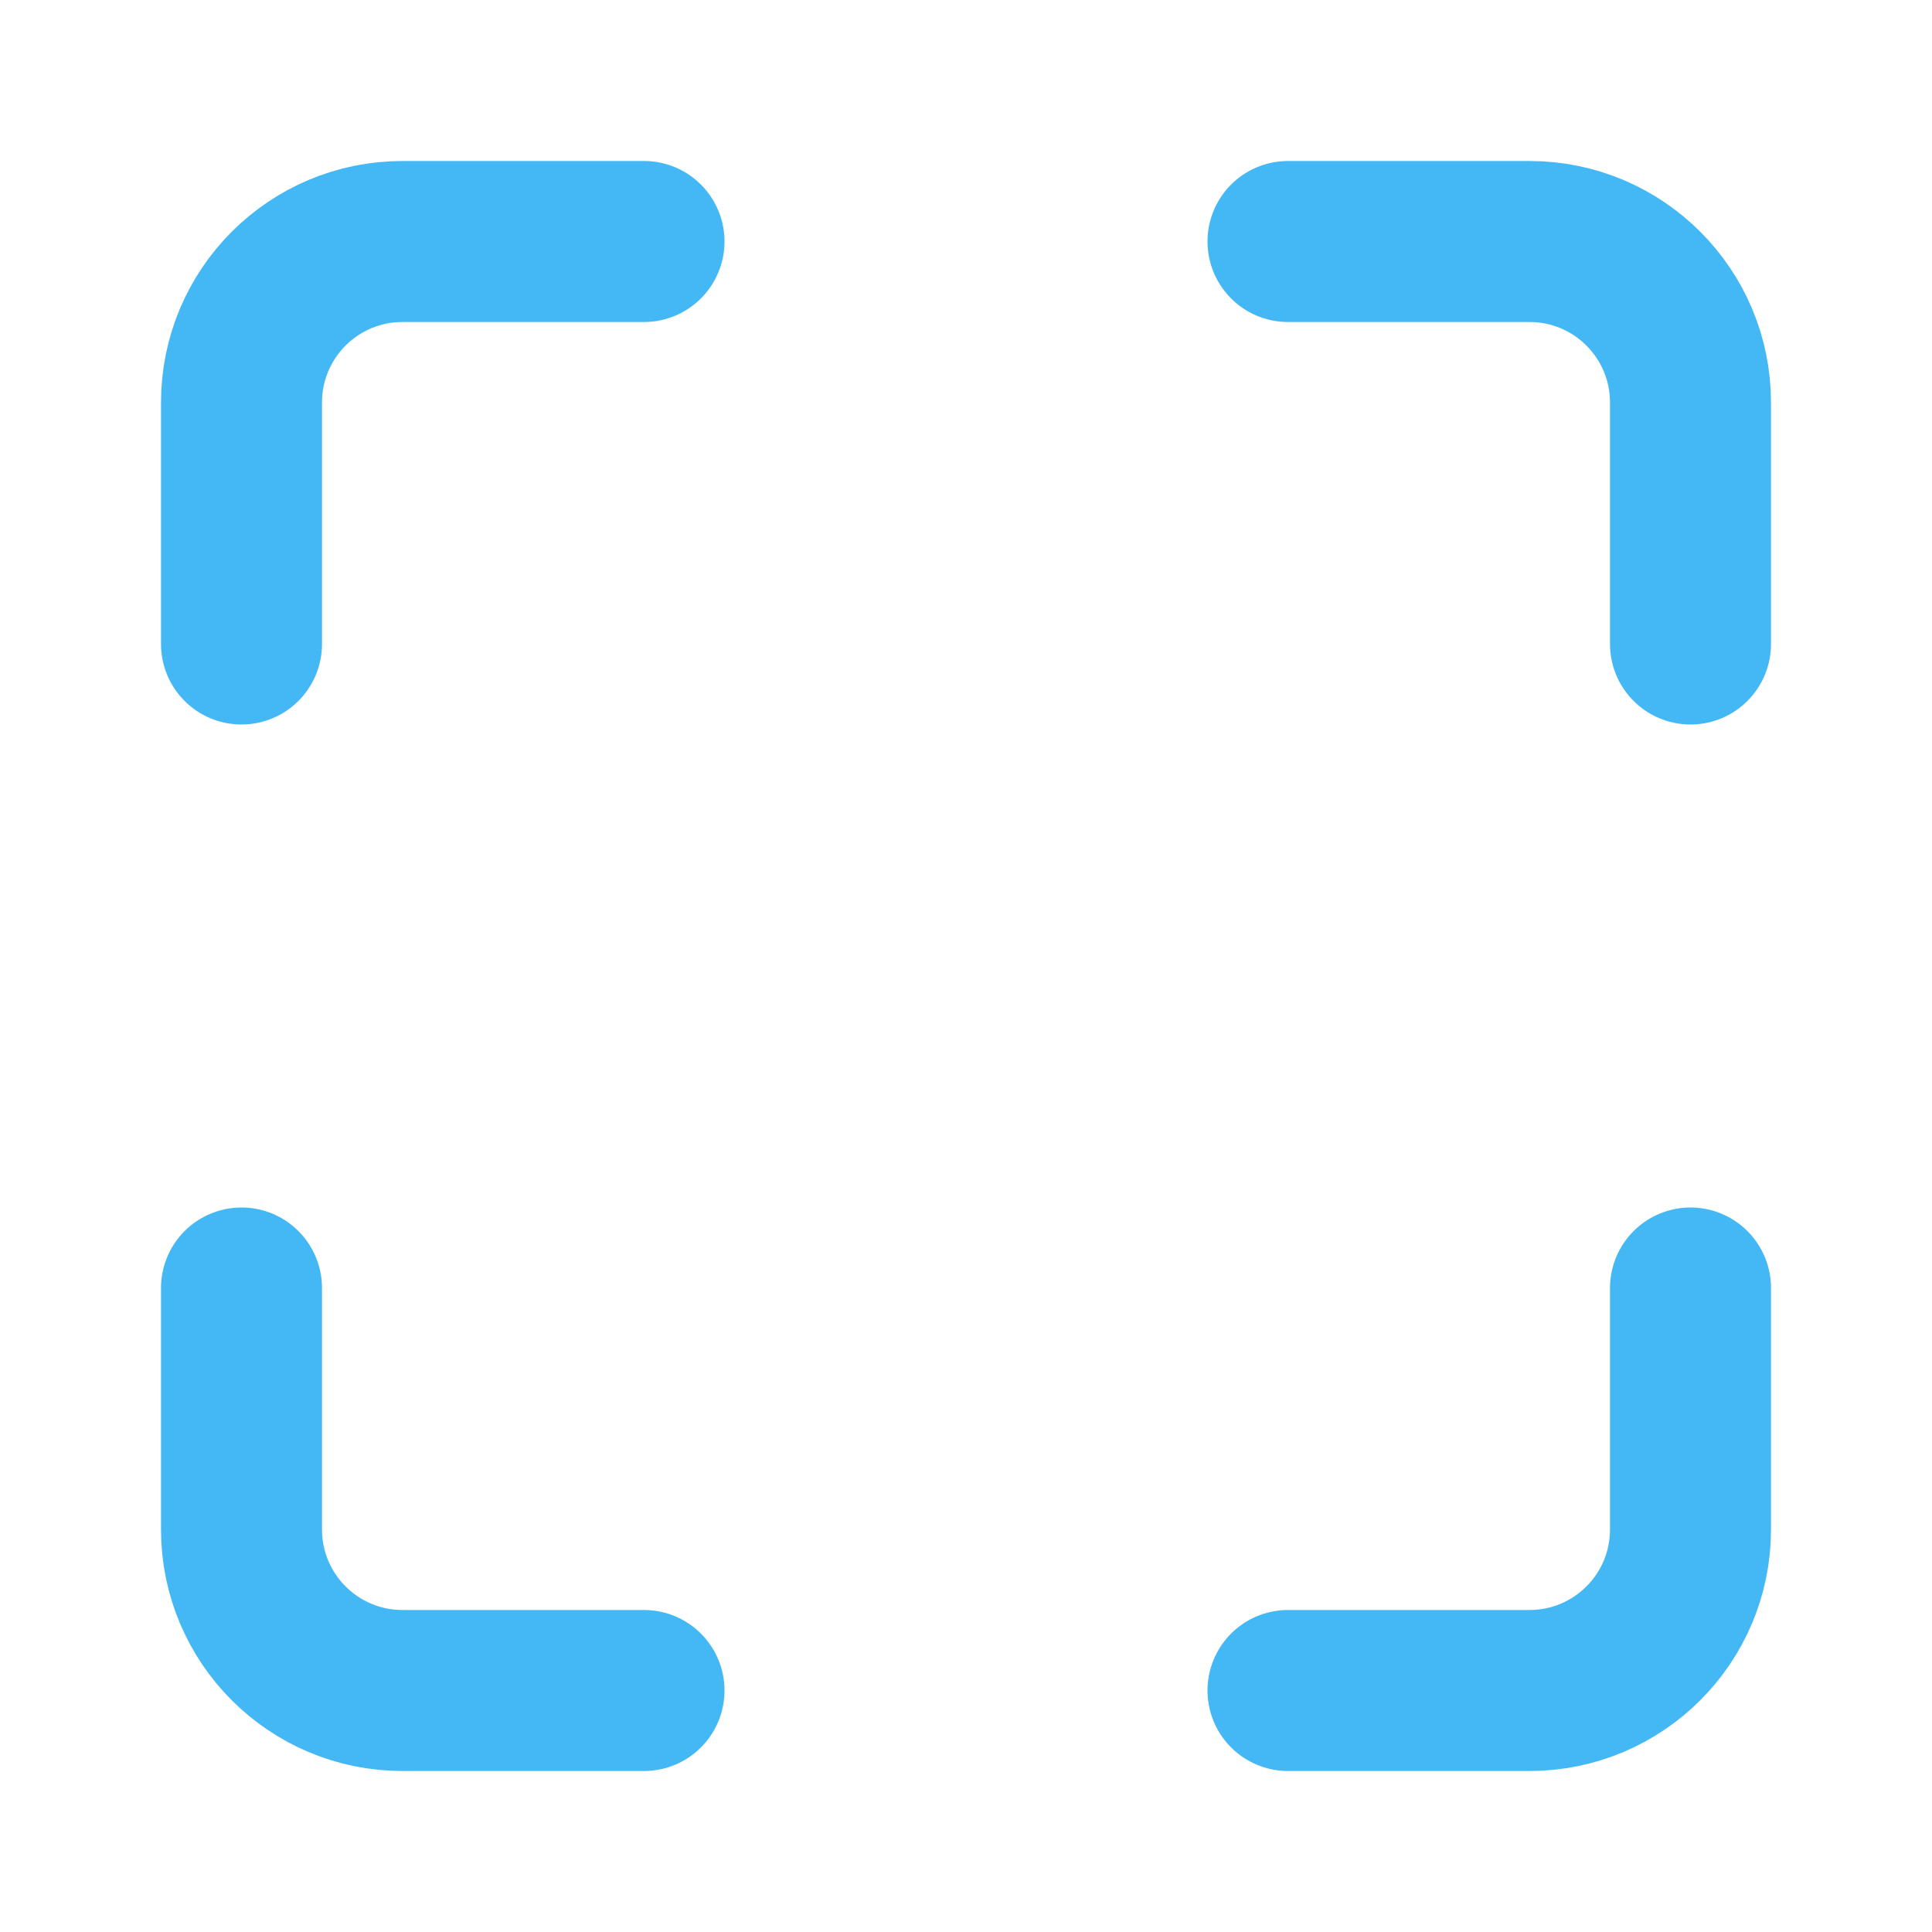
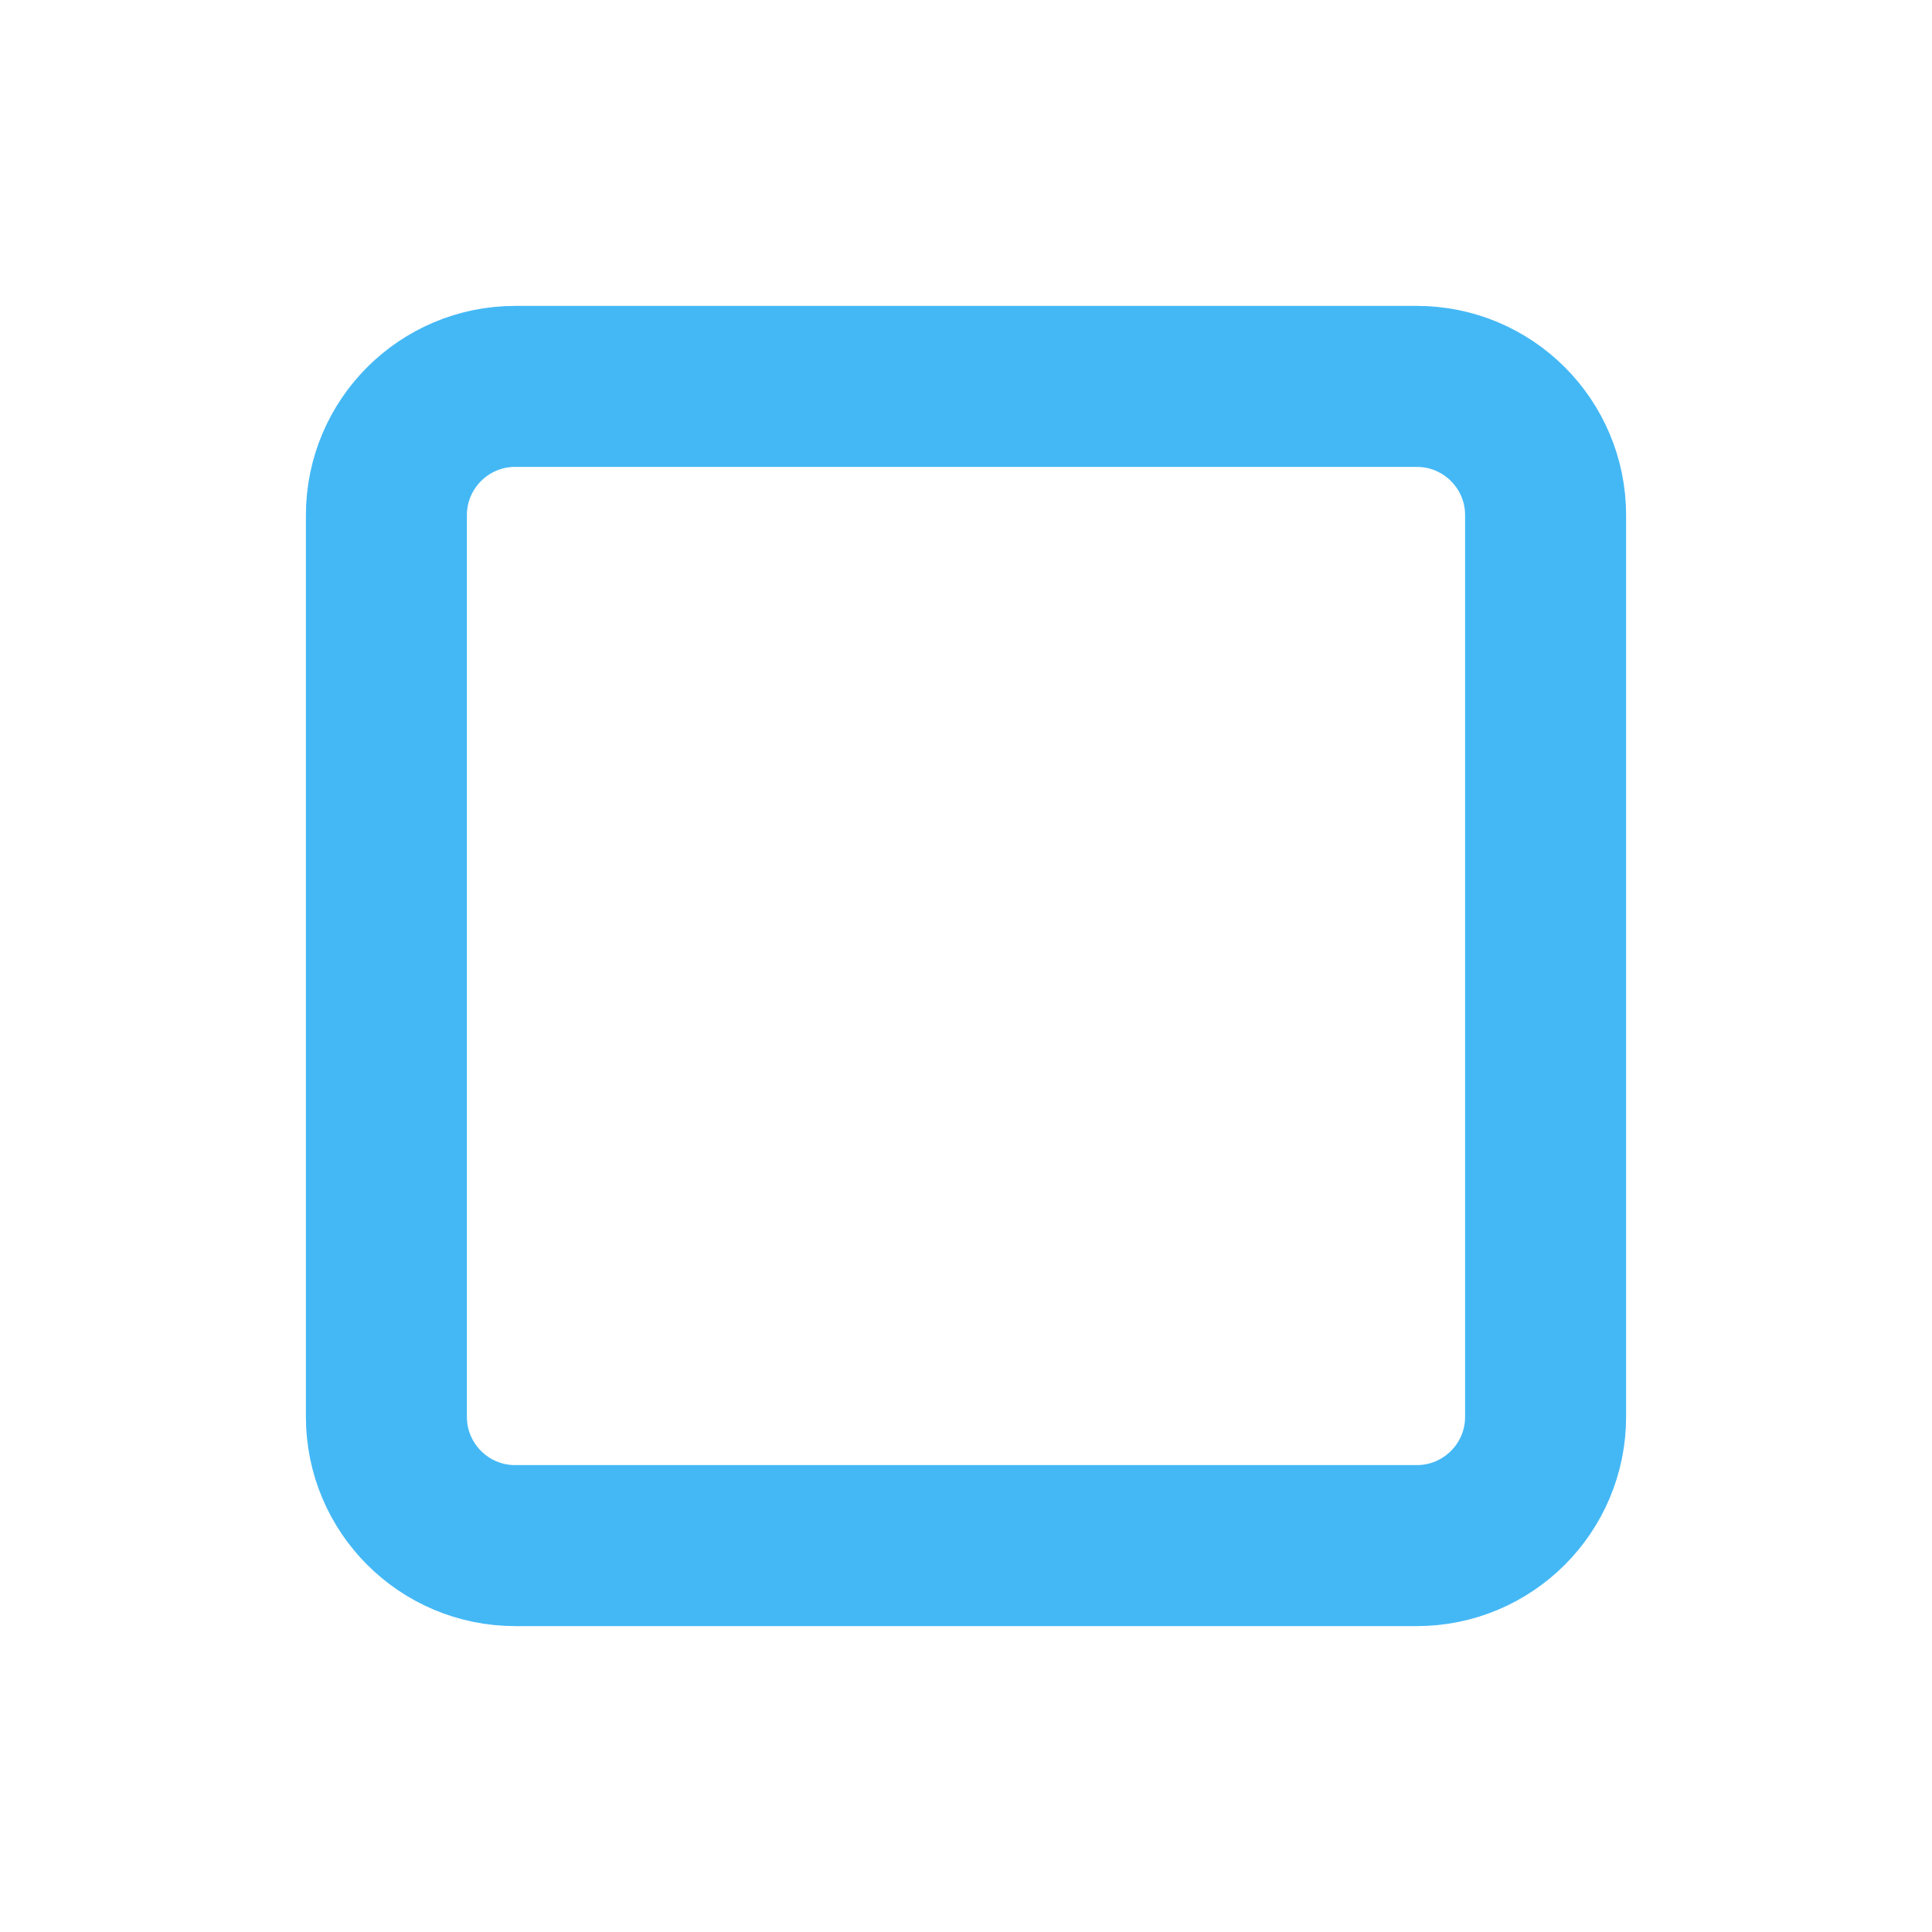
- <svg xmlns="http://www.w3.org/2000/svg" fill="none" height="24" stroke="#44b8f5" stroke-linecap="round" stroke-linejoin="round" stroke-width="2" viewBox="0 0 24 24" width="24">
-   <path d="M8 3H5a2 2 0 0 0-2 2v3m18 0V5a2 2 0 0 0-2-2h-3m0 18h3a2 2 0 0 0 2-2v-3M3 16v3a2 2 0 0 0 2 2h3" />
+ <svg xmlns="http://www.w3.org/2000/svg" fill="none" height="24" stroke="#44b8f5" stroke-linecap="round" stroke-linejoin="round" stroke-width="2" viewBox="0 0 24 24" width="24" version="1.1" id="svg4">
+   <defs id="defs8" />
+   <rect height="14.4" rx="1.6" ry="1.6" width="14.4" x="4.8" y="4.8" id="rect2-3" />
</svg>
